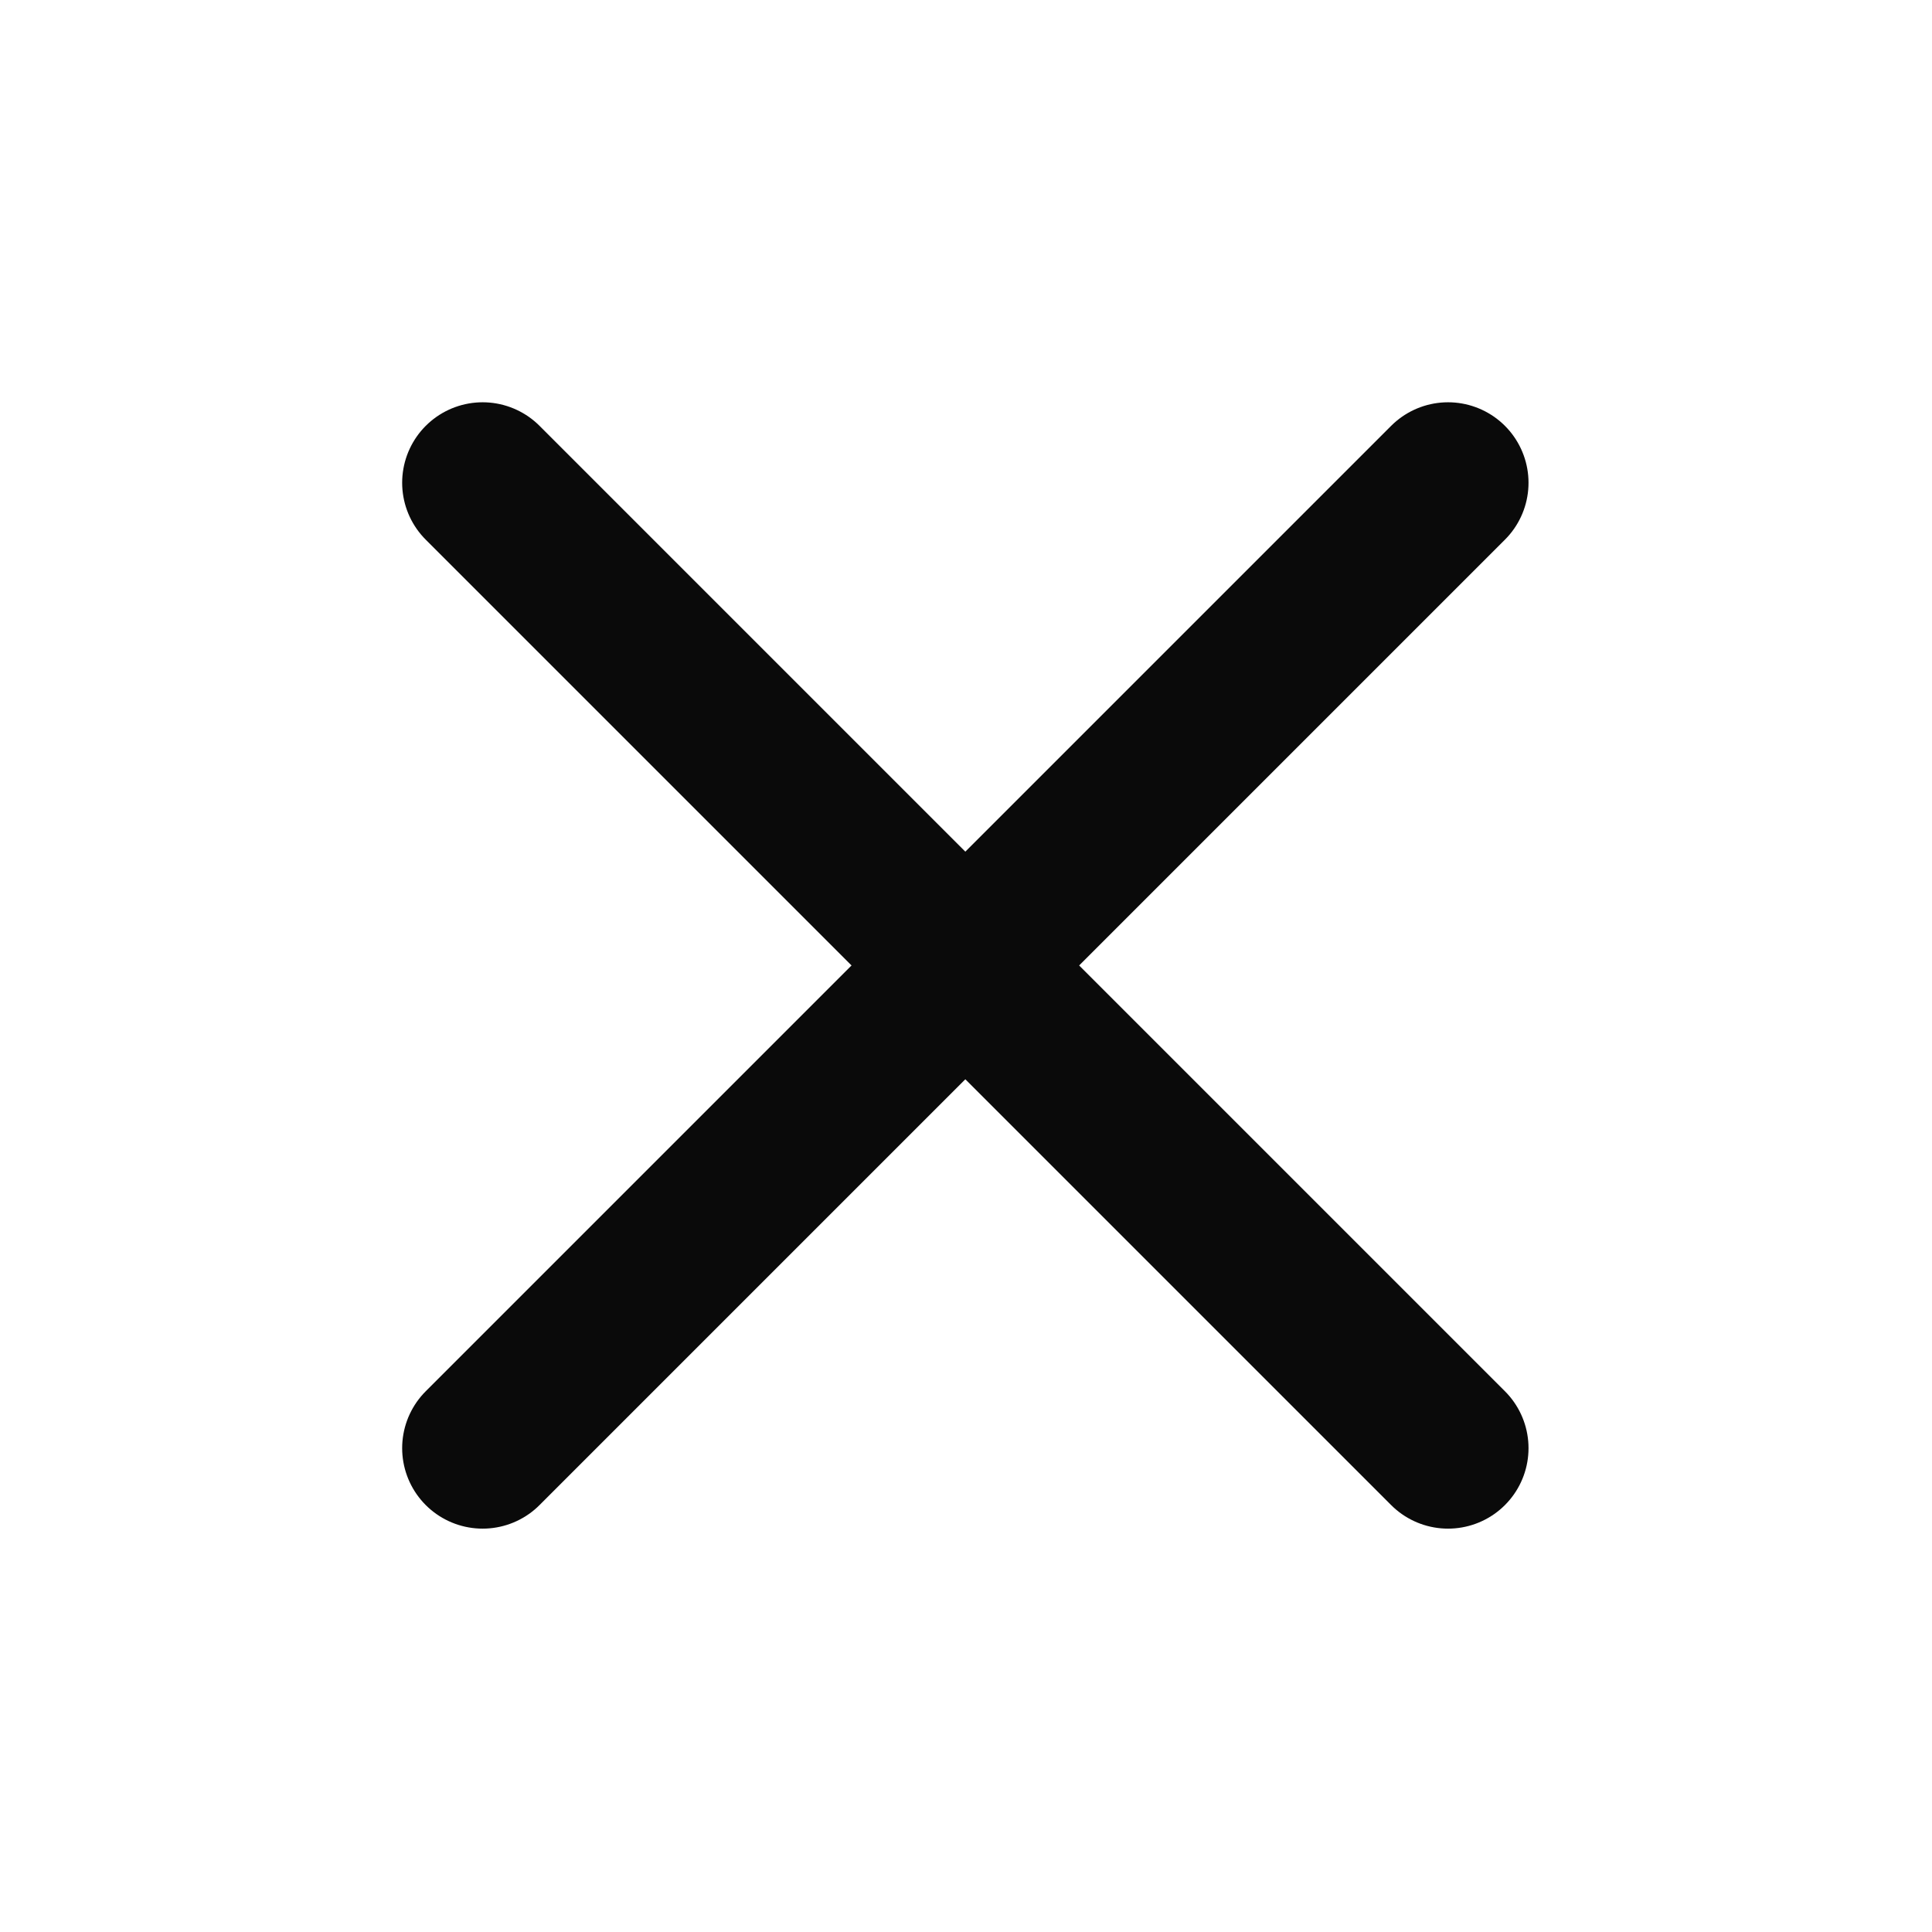
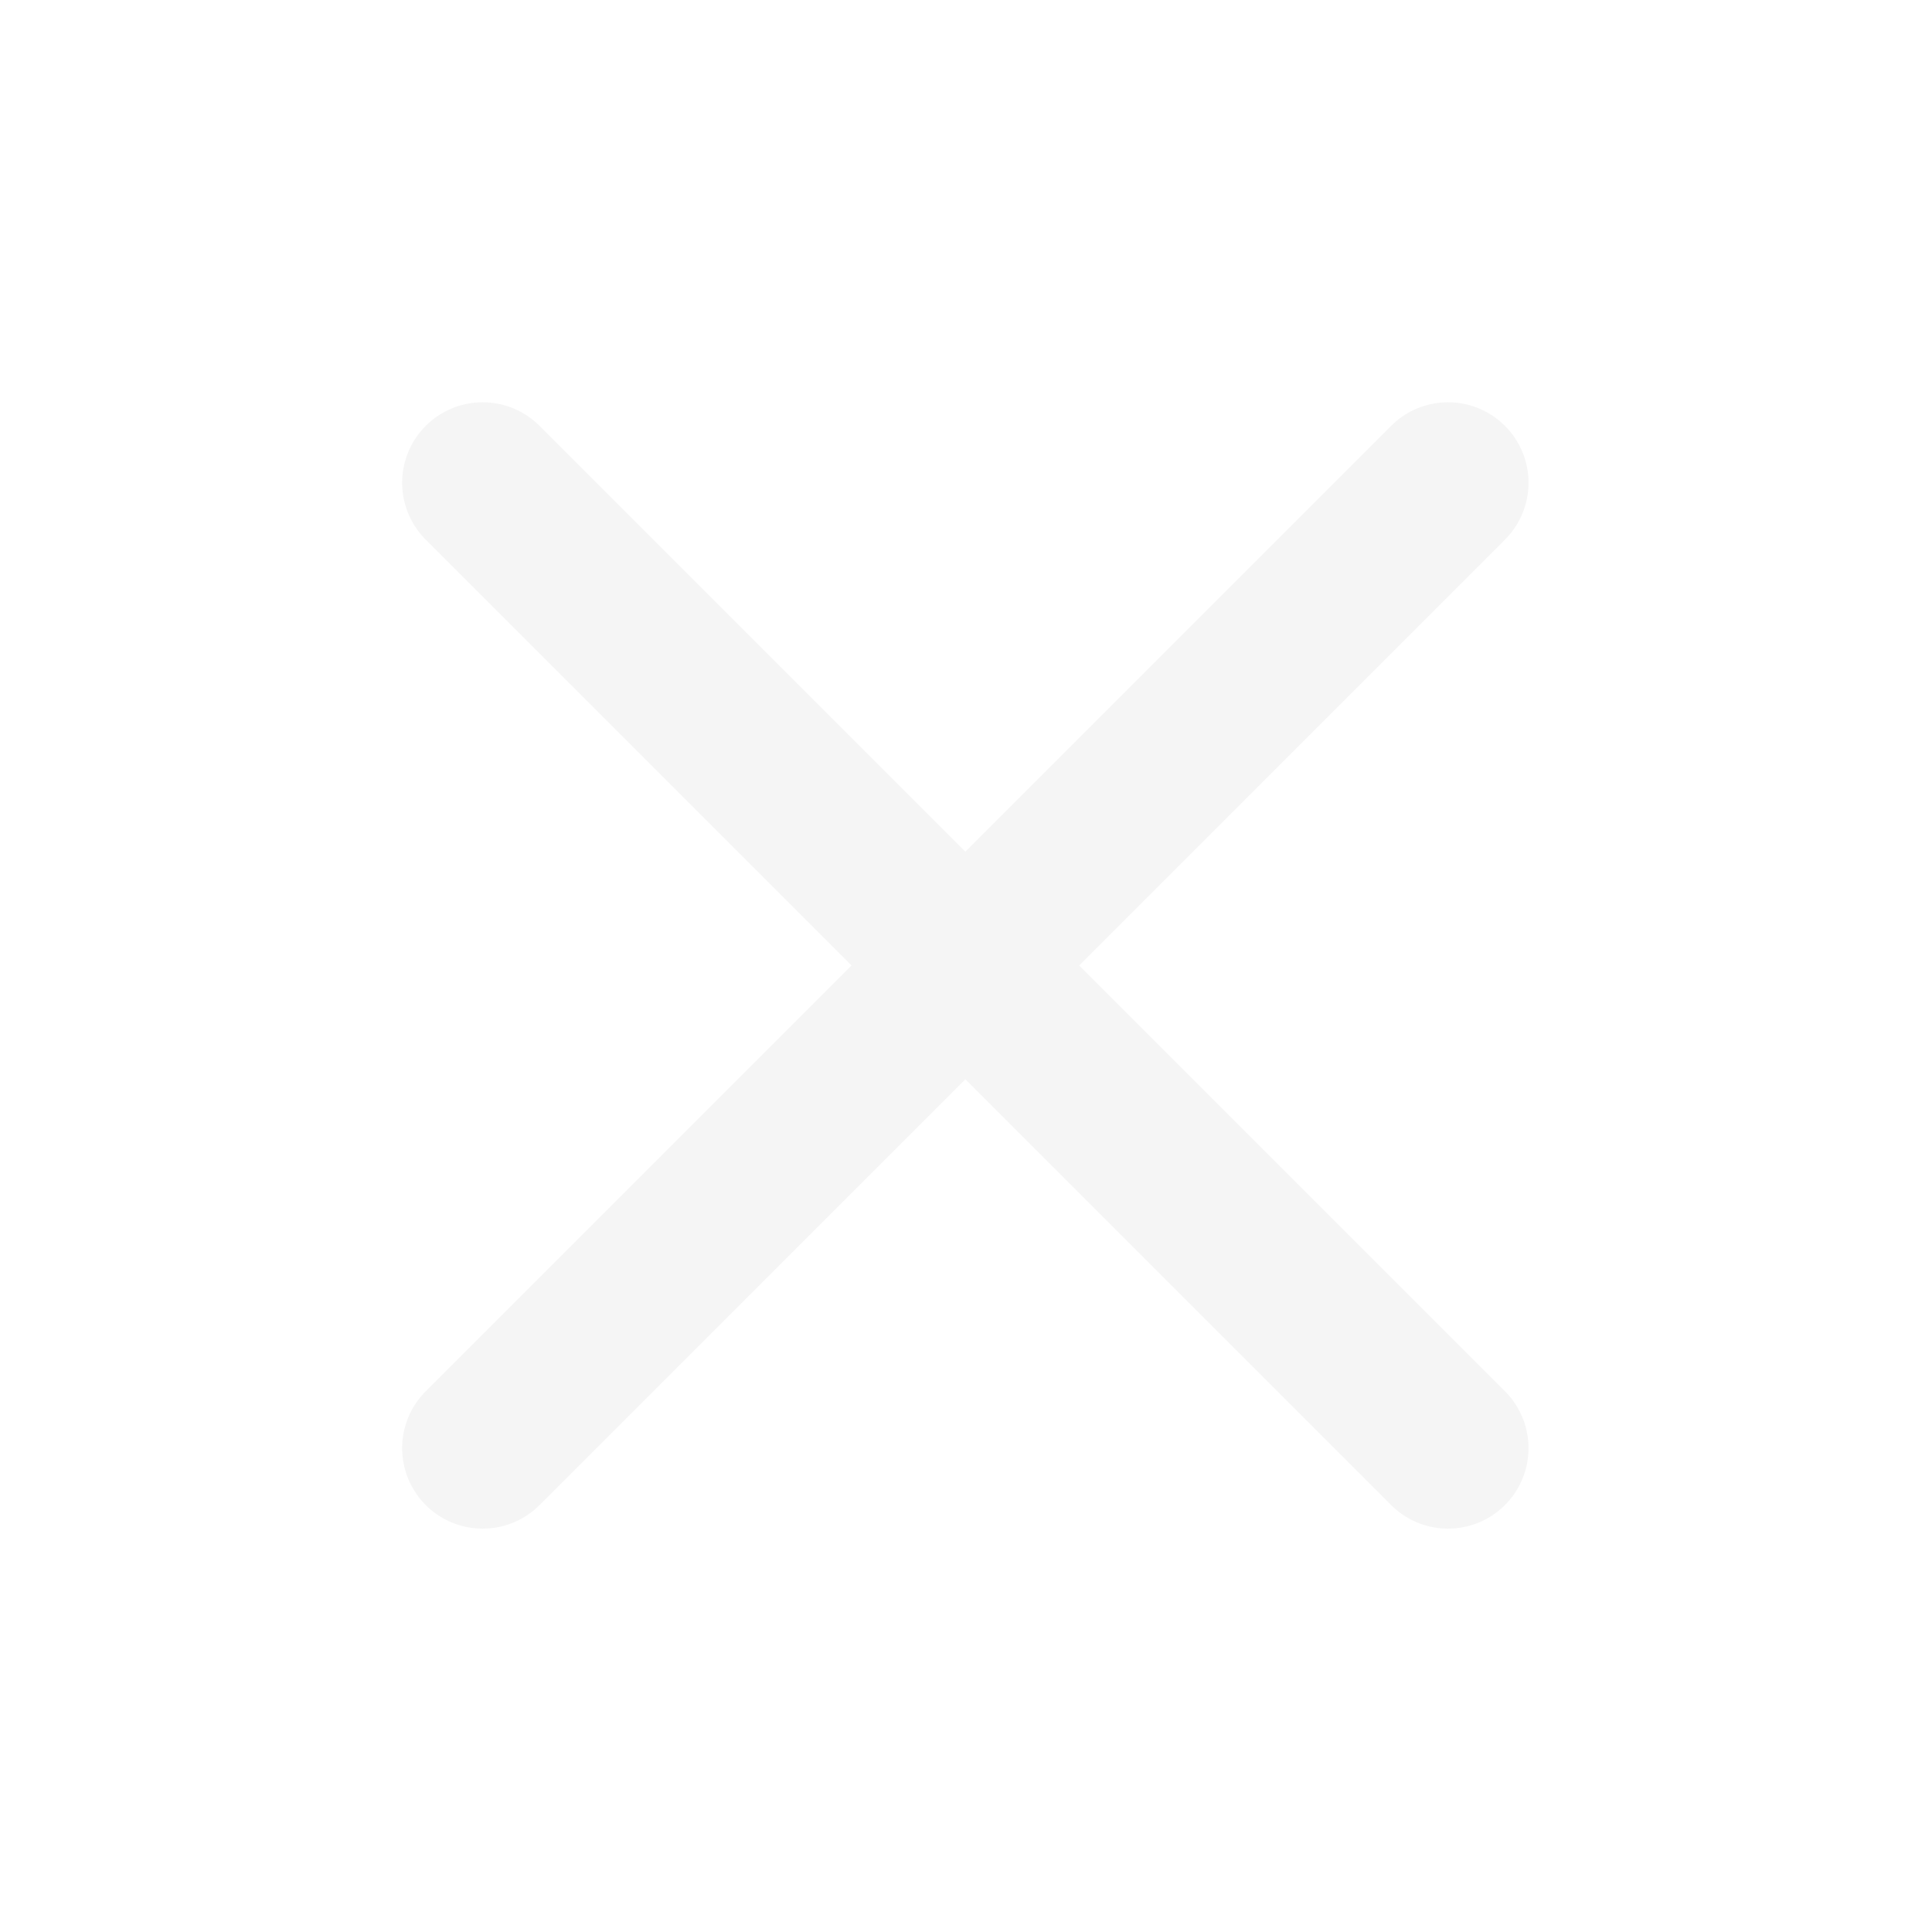
<svg xmlns="http://www.w3.org/2000/svg" width="16" height="16" viewBox="0 0 16 16" fill="none">
-   <path d="M11.992 3.998L3.997 11.993" stroke="#0A0A0A" stroke-width="1.333" stroke-linecap="round" stroke-linejoin="round" />
-   <path d="M3.997 3.998L11.992 11.993" stroke="#0A0A0A" stroke-width="1.333" stroke-linecap="round" stroke-linejoin="round" />
+   <path d="M11.992 3.998L3.997 11.993" stroke="#F5F5F5" stroke-width="1.333" stroke-linecap="round" stroke-linejoin="round" />
+   <path d="M3.997 3.998L11.992 11.993" stroke="#F5F5F5" stroke-width="1.333" stroke-linecap="round" stroke-linejoin="round" />
</svg>
